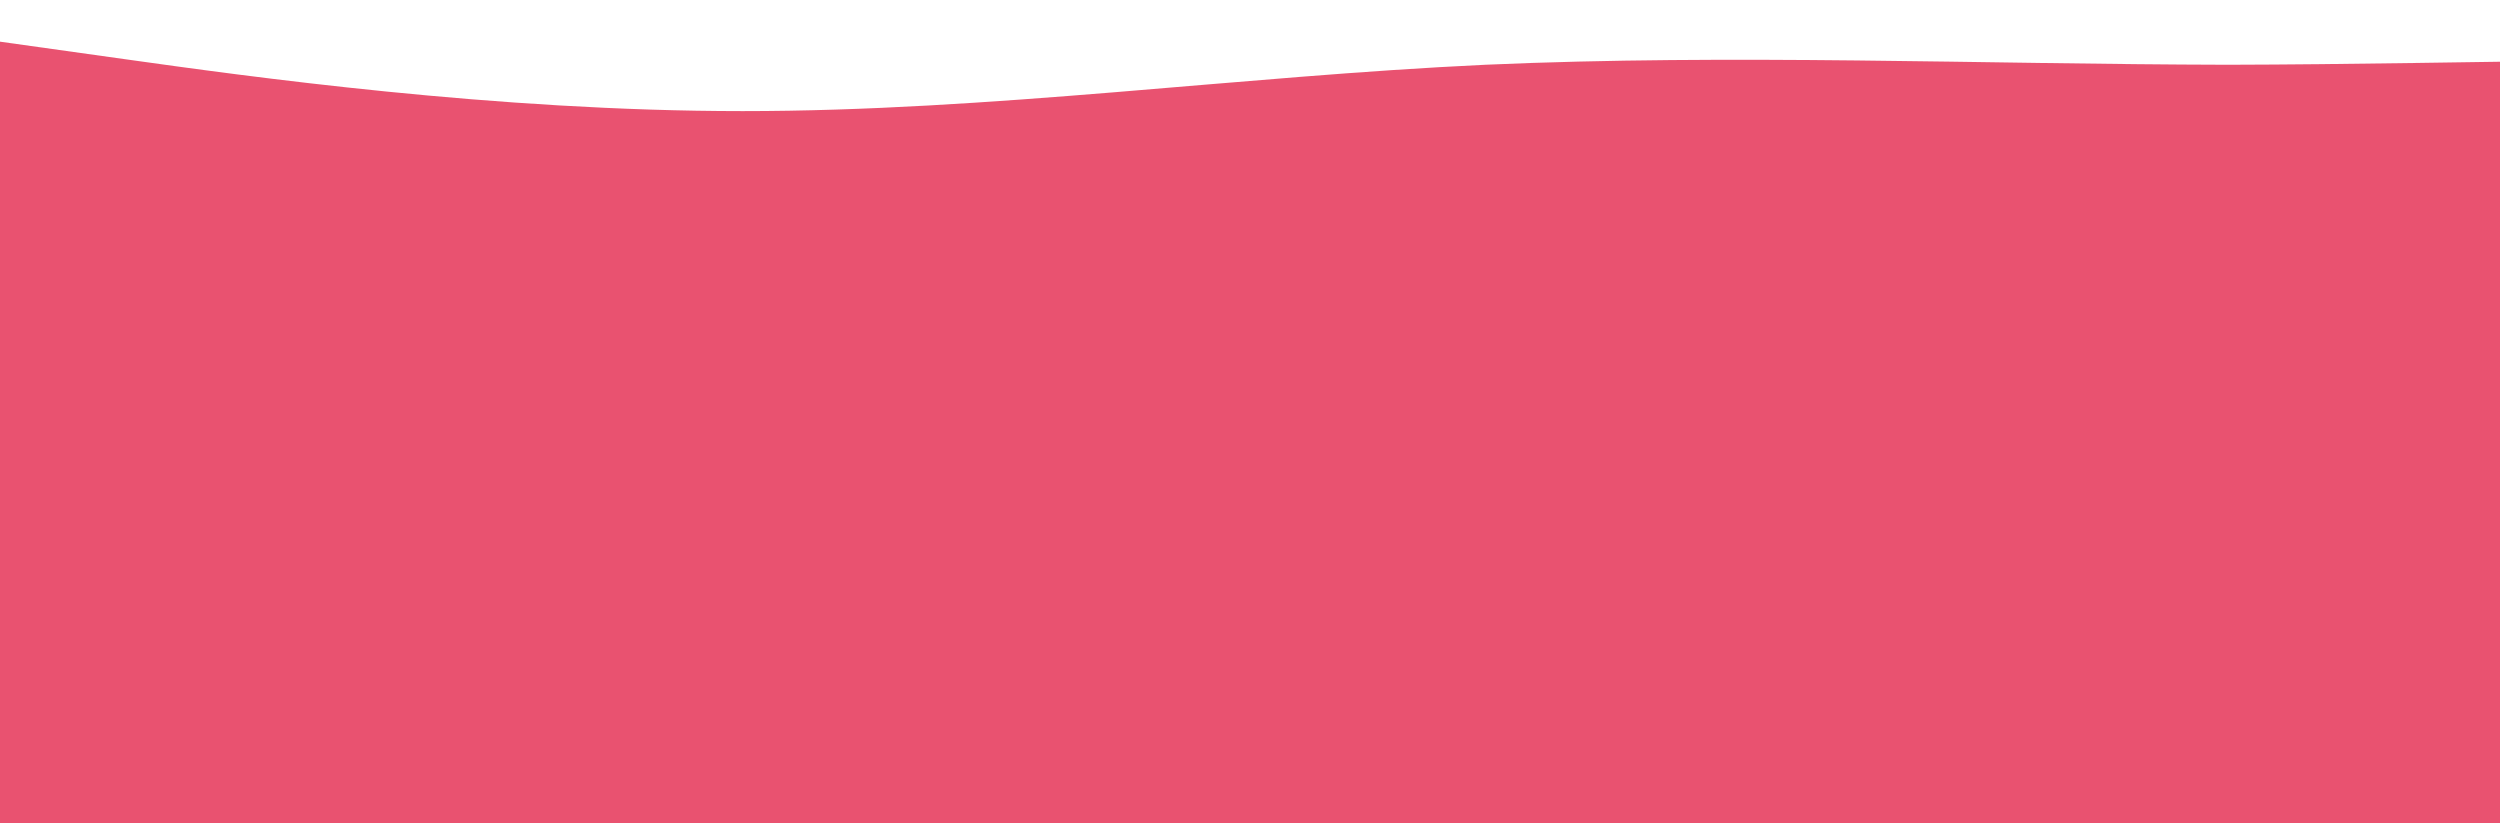
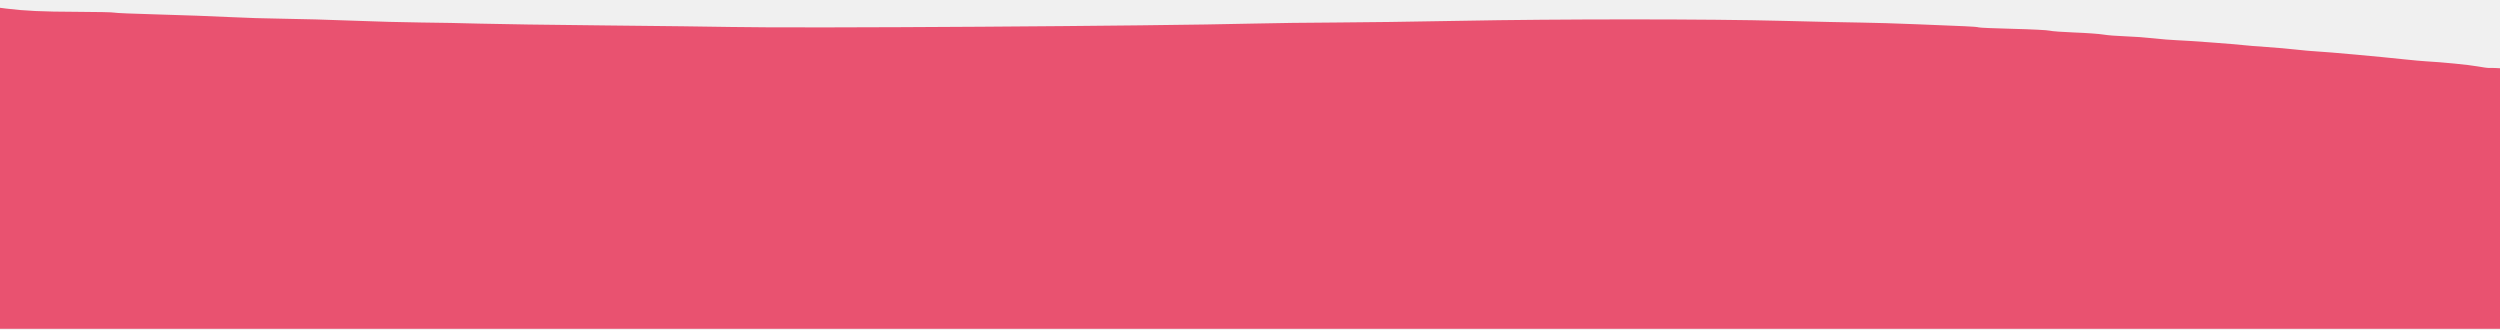
- <svg xmlns="http://www.w3.org/2000/svg" width="1440" height="474" viewBox="0 0 1440 474" fill="none">
-   <rect width="1711" height="1155" fill="white" />
-   <g clip-path="url(#clip0_8_8)">
-     <path d="M0 24L71.292 34C142.583 44 285.167 64 427.75 64C570.333 64 712.917 44 855.5 37.3C998.083 31 1140.67 37 1283.25 37.3C1425.83 37 1568.42 31 1711 37.3C1853.58 44 1996.17 64 2138.75 70.7C2281.33 77 2423.92 71 2566.5 70.7C2709.08 71 2851.67 77 2994.25 72.3C3136.83 67 3279.42 51 3422 52.3C3564.58 54 3707.17 74 3849.75 85.7C3992.33 97 4134.92 101 4277.5 99C4420.08 97 4562.67 91 4705.25 84C4847.83 77 4990.42 71 5133 72.3C5275.58 74 5418.17 84 5560.75 89C5703.33 94 5845.92 94 5988.5 97.3C6131.08 101 6273.67 107 6416.25 110.7C6558.83 114 6701.42 114 6844 102.3C6986.58 91 7129.17 67 7271.75 60.7C7414.33 54 7556.92 64 7699.5 60.7C7842.08 57 7984.67 41 8127.25 47.3C8269.83 54 8412.42 84 8555 90.7C8697.58 97 8840.17 81 8982.75 77.3C9125.33 74 9267.92 84 9410.5 77.3C9553.08 71 9695.67 47 9838.25 44C9980.83 41 10123.4 57 10194.7 65.7L10266 74V124H10194.7C10123.4 124 9980.83 124 9838.25 124C9695.67 124 9553.08 124 9410.5 124C9267.92 124 9125.33 124 8982.75 124C8840.17 124 8697.58 124 8555 124C8412.42 124 8269.83 124 8127.25 124C7984.67 124 7842.08 124 7699.5 124C7556.92 124 7414.33 124 7271.75 124C7129.17 124 6986.58 124 6844 124C6701.42 124 6558.83 124 6416.25 124C6273.67 124 6131.08 124 5988.5 124C5845.92 124 5703.33 124 5560.75 124C5418.17 124 5275.58 124 5133 124C4990.42 124 4847.83 124 4705.25 124C4562.67 124 4420.08 124 4277.5 124C4134.92 124 3992.33 124 3849.75 124C3707.17 124 3564.58 124 3422 124C3279.42 124 3136.83 124 2994.25 124C2851.67 124 2709.08 124 2566.5 124C2423.92 124 2281.33 124 2138.75 124C1996.17 124 1853.58 124 1711 124C1568.42 124 1425.83 124 1283.25 124C1140.67 124 998.083 124 855.5 124C712.917 124 570.333 124 427.75 124C285.167 124 142.583 124 71.292 124H0V24Z" fill="url(#paint0_linear_8_8)" />
+ <svg xmlns="http://www.w3.org/2000/svg" version="1.1" id="svg1" width="1290" height="170" viewBox="0 0 1290 170">
+   <defs id="defs1" />
+   <g id="g1">
+     <path style="fill:#e95270;fill-opacity:1;stroke-width:4.134" d="M 0,86.836 V 4.021 l 3.393,0.427 C 12.645,5.613 22.012,6.043 39.335,6.095 c 10.437,0.032 19.236,0.218 19.552,0.414 0.317,0.196 10.681,0.628 23.033,0.959 12.351,0.332 28.564,0.927 36.029,1.322 7.465,0.395 20.261,0.789 28.437,0.877 8.176,0.087 24.026,0.53 35.223,0.984 11.197,0.454 27.338,0.888 35.869,0.963 8.531,0.075 22.055,0.335 30.053,0.578 7.998,0.242 37.226,0.664 64.952,0.936 27.726,0.272 56.955,0.629 64.952,0.793 35.466,0.726 218.105,-0.472 270.15,-1.773 9.775,-0.244 28.243,-0.481 41.04,-0.525 12.797,-0.045 41.734,-0.437 64.306,-0.872 51.577,-0.994 129.083,-0.988 167.067,0.012 15.996,0.421 34.027,0.818 40.07,0.882 6.043,0.064 19.13,0.458 29.083,0.877 9.953,0.419 21.066,0.875 24.696,1.014 3.63,0.139 6.845,0.404 7.144,0.589 0.299,0.185 8.235,0.522 17.636,0.75 9.401,0.228 17.964,0.658 19.031,0.956 1.066,0.298 6.883,0.724 12.926,0.946 6.043,0.222 12.677,0.698 14.742,1.059 2.066,0.36 7.155,0.763 11.31,0.896 4.155,0.132 10.754,0.605 14.664,1.051 3.91,0.446 9.145,0.873 11.633,0.95 5.061,0.155 30.891,2.061 34.9,2.576 1.422,0.182 6.657,0.605 11.633,0.938 4.976,0.334 11.811,0.93 15.188,1.326 3.377,0.396 8.176,0.823 10.664,0.951 5.947,0.304 31.82,2.647 45.887,4.155 3.91,0.419 8.563,0.84 10.341,0.936 8.484,0.457 22.465,1.832 26.821,2.637 2.666,0.493 5.429,0.861 6.14,0.819 0.711,-0.043 2.238,-0.026 3.393,0.038 L 1290,35.223 V 102.437 169.652 H 645 0 Z M 260.456,63.983 c 0,-0.718 -0.754,-0.969 -2.908,-0.969 -4.459,0 -3.698,1.778 0.808,1.888 1.459,0.035 2.1,-0.245 2.1,-0.918 z" id="path1" />
+     <path style="fill:#e95270" id="path2" d="m 254.911,65.44 c 3.011,0.91 5.742,2.524 8.492,4.012 2.505,1.02 4.767,2.526 7.23,3.647 4.864,2.366 11.654,7.079 -11.415,-7.919 -0.029,-0.019 -1.124,-6.1e-4 -1.21,-0.01 -0.229,-0.026 -0.45,-0.099 -0.674,-0.148 -4.596,-2.144 -10.973,-6.195 11.101,6.381 0.159,0.091 -0.339,-0.147 -0.484,-0.259 -0.325,-0.252 -0.391,-0.455 -0.574,-0.797 -0.179,-0.973 1.203,-1.446 1.889,-1.88 0.97,-0.599 1.736,-1.455 2.597,-2.192 0,0 -12.699,-7.9 -12.699,-7.9 v 0 c -0.795,0.71 -1.564,1.46 -2.495,1.995 -1.309,0.854 -2.666,1.764 -2.804,3.461 0.025,0.413 0.181,1.891 0.59,2.14 4.443,2.705 9.273,7.423 14.934,7.932 8.619,-0.496 -5.169,-7.667 -10.419,-10.101 -2.381,-1.195 -4.686,-2.539 -7.113,-3.643 -2.818,-1.504 -5.692,-2.888 -8.693,-3.99 z" />
  </g>
-   <rect y="98" width="1711" height="413" fill="#E95270" />
-   <defs>
-     <linearGradient id="paint0_linear_8_8" x1="0" y1="124" x2="0" y2="24" gradientUnits="userSpaceOnUse">
-       <stop stop-color="#E95270" />
-       <stop offset="1" stop-color="#E95270" />
-     </linearGradient>
-     <clipPath id="clip0_8_8">
-       <rect width="1711" height="100" fill="white" transform="translate(0 24)" />
-     </clipPath>
-   </defs>
</svg>
